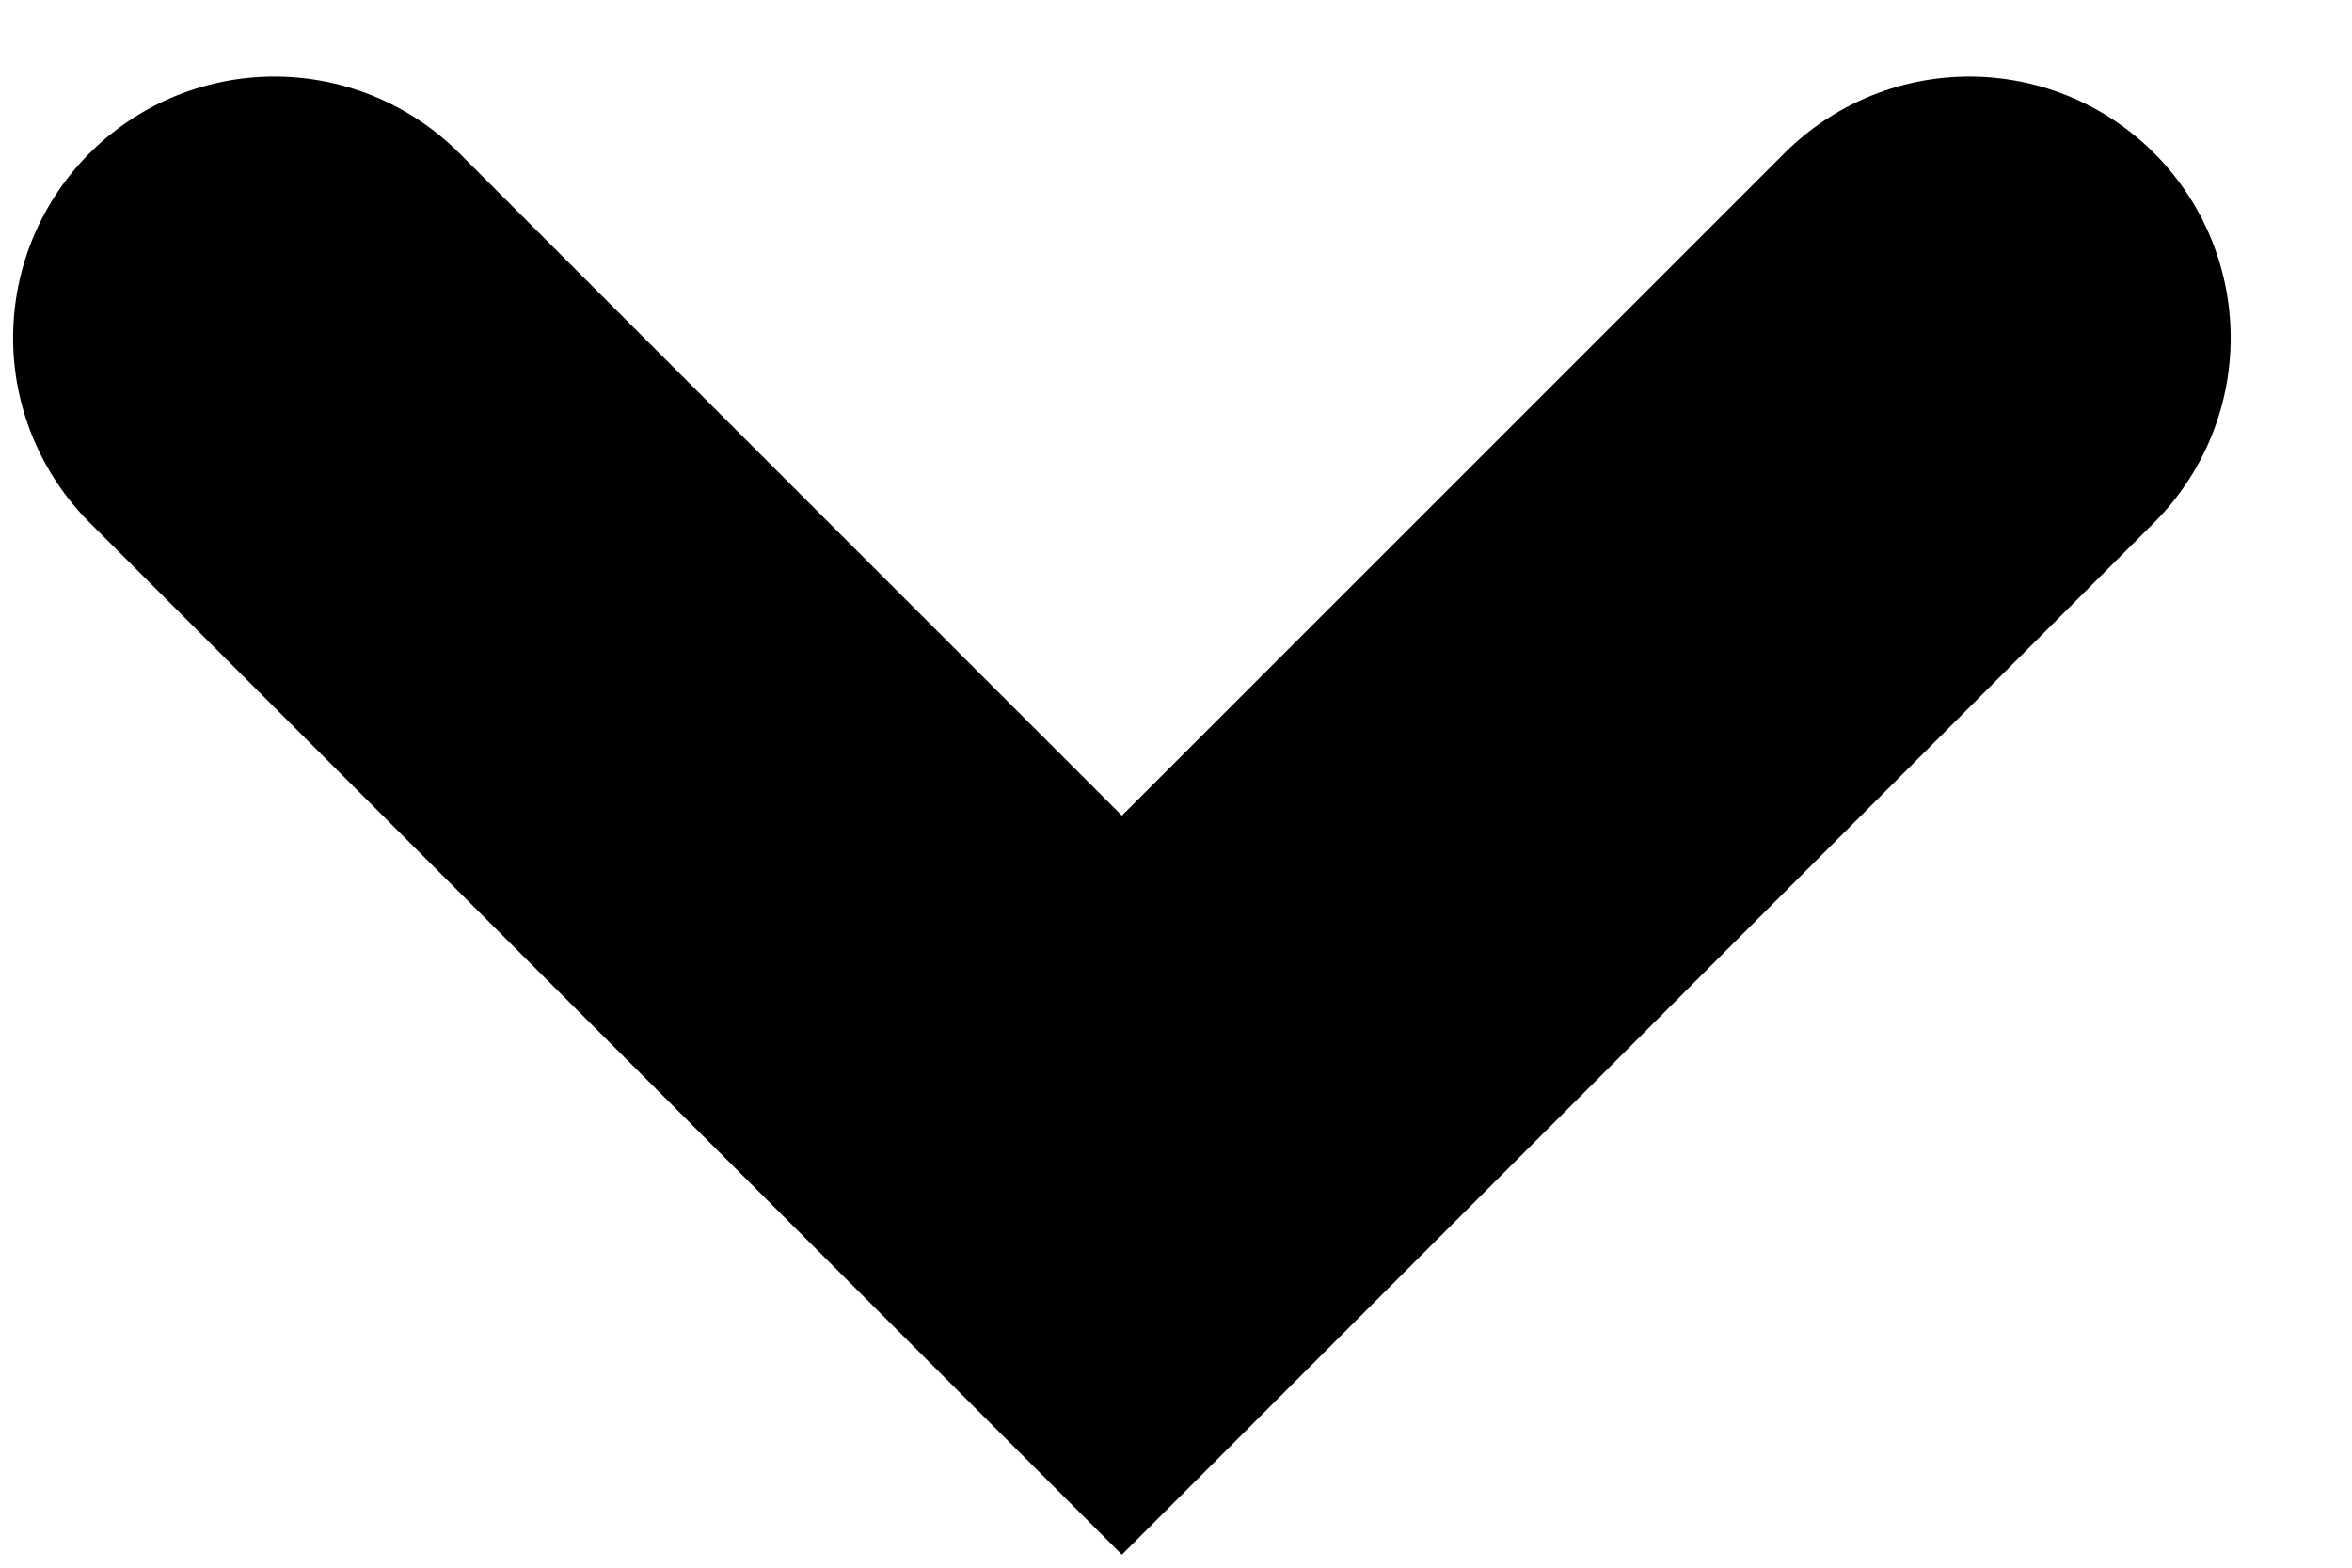
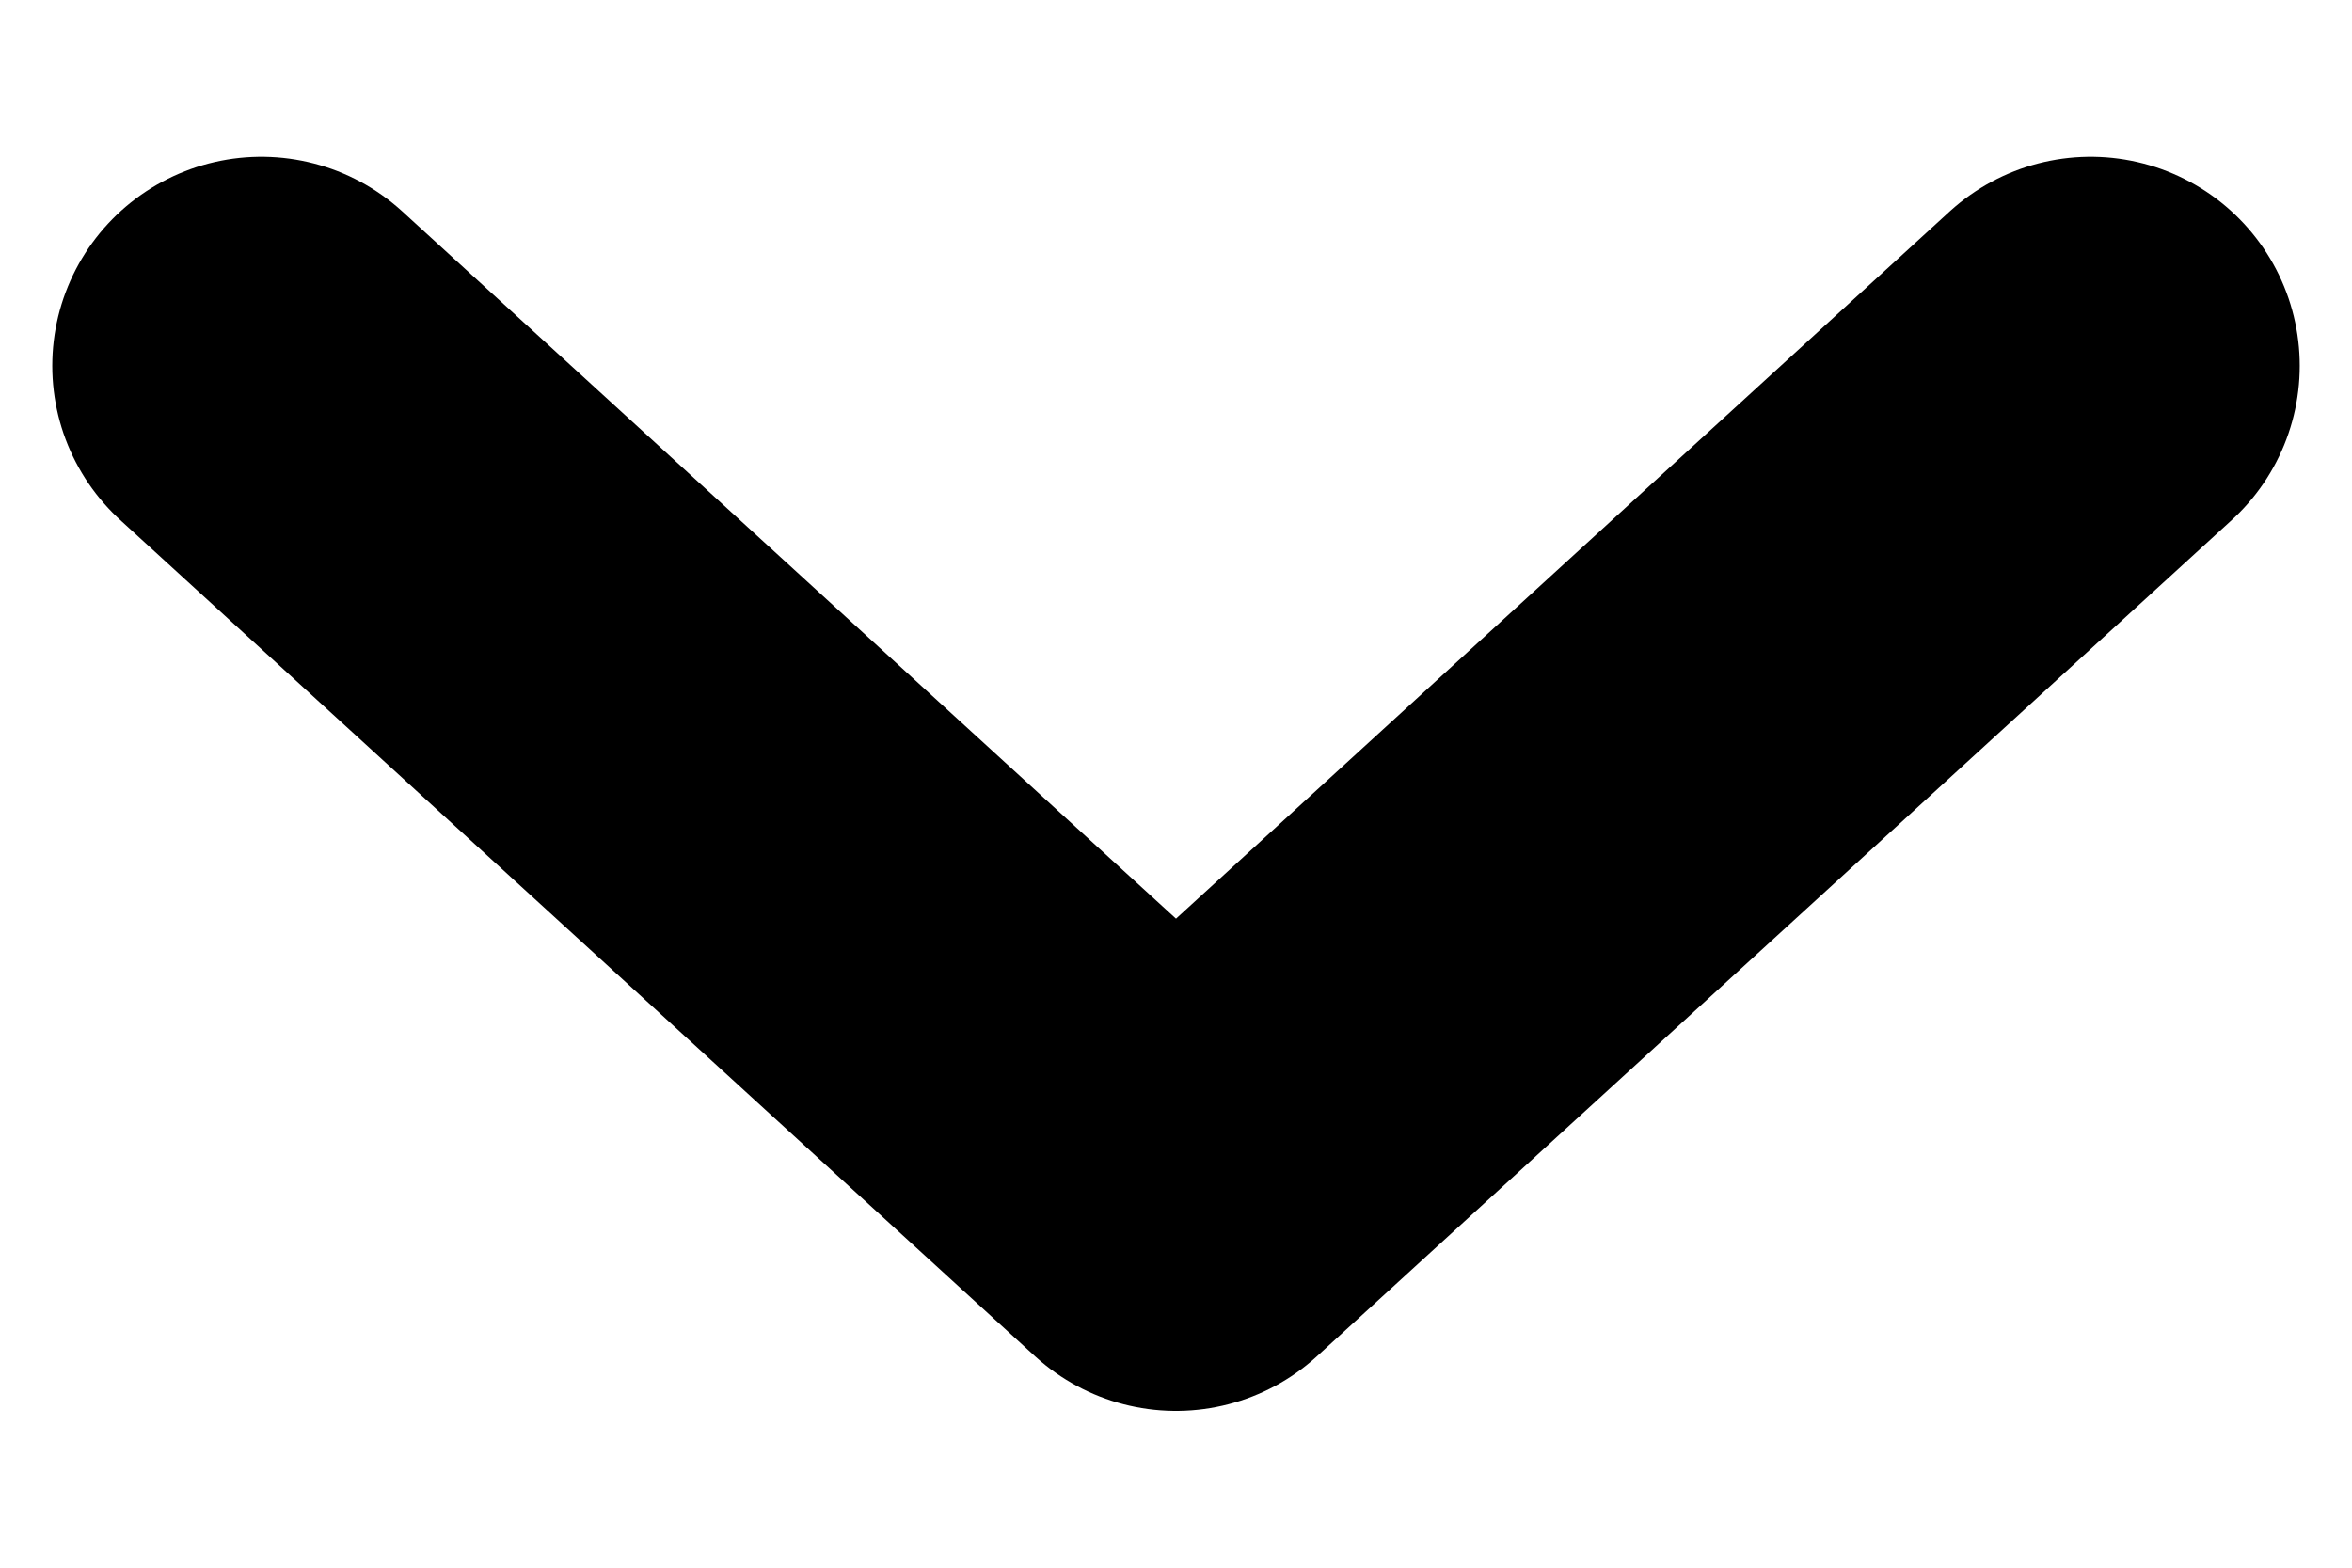
- <svg xmlns="http://www.w3.org/2000/svg" width="9px" height="6px" viewBox="0 0 9 6" version="1.1">
-   <g id="Page-1" stroke="none" stroke-width="1" fill="none" fill-rule="evenodd" stroke-linecap="round">
-     <g id="Dropdown" transform="translate(-1520, -39)" stroke="#000000" stroke-width="2">
-       <polyline id="Rectangle" transform="translate(1524.293, 40.29289) rotate(-315) translate(-1524.293, -40.29289) " points="1526.586 38 1526.586 42.586 1522 42.586" />
-     </g>
-   </g>
+ <svg xmlns="http://www.w3.org/2000/svg" width="9px" height="6px" viewBox="0 0 9 6" fill="none">
+   <polyline points="1,1.4 4.5,4.6 8,1.4" stroke="#000000" stroke-width="1.6" stroke-linecap="round" stroke-linejoin="round" />
</svg>
